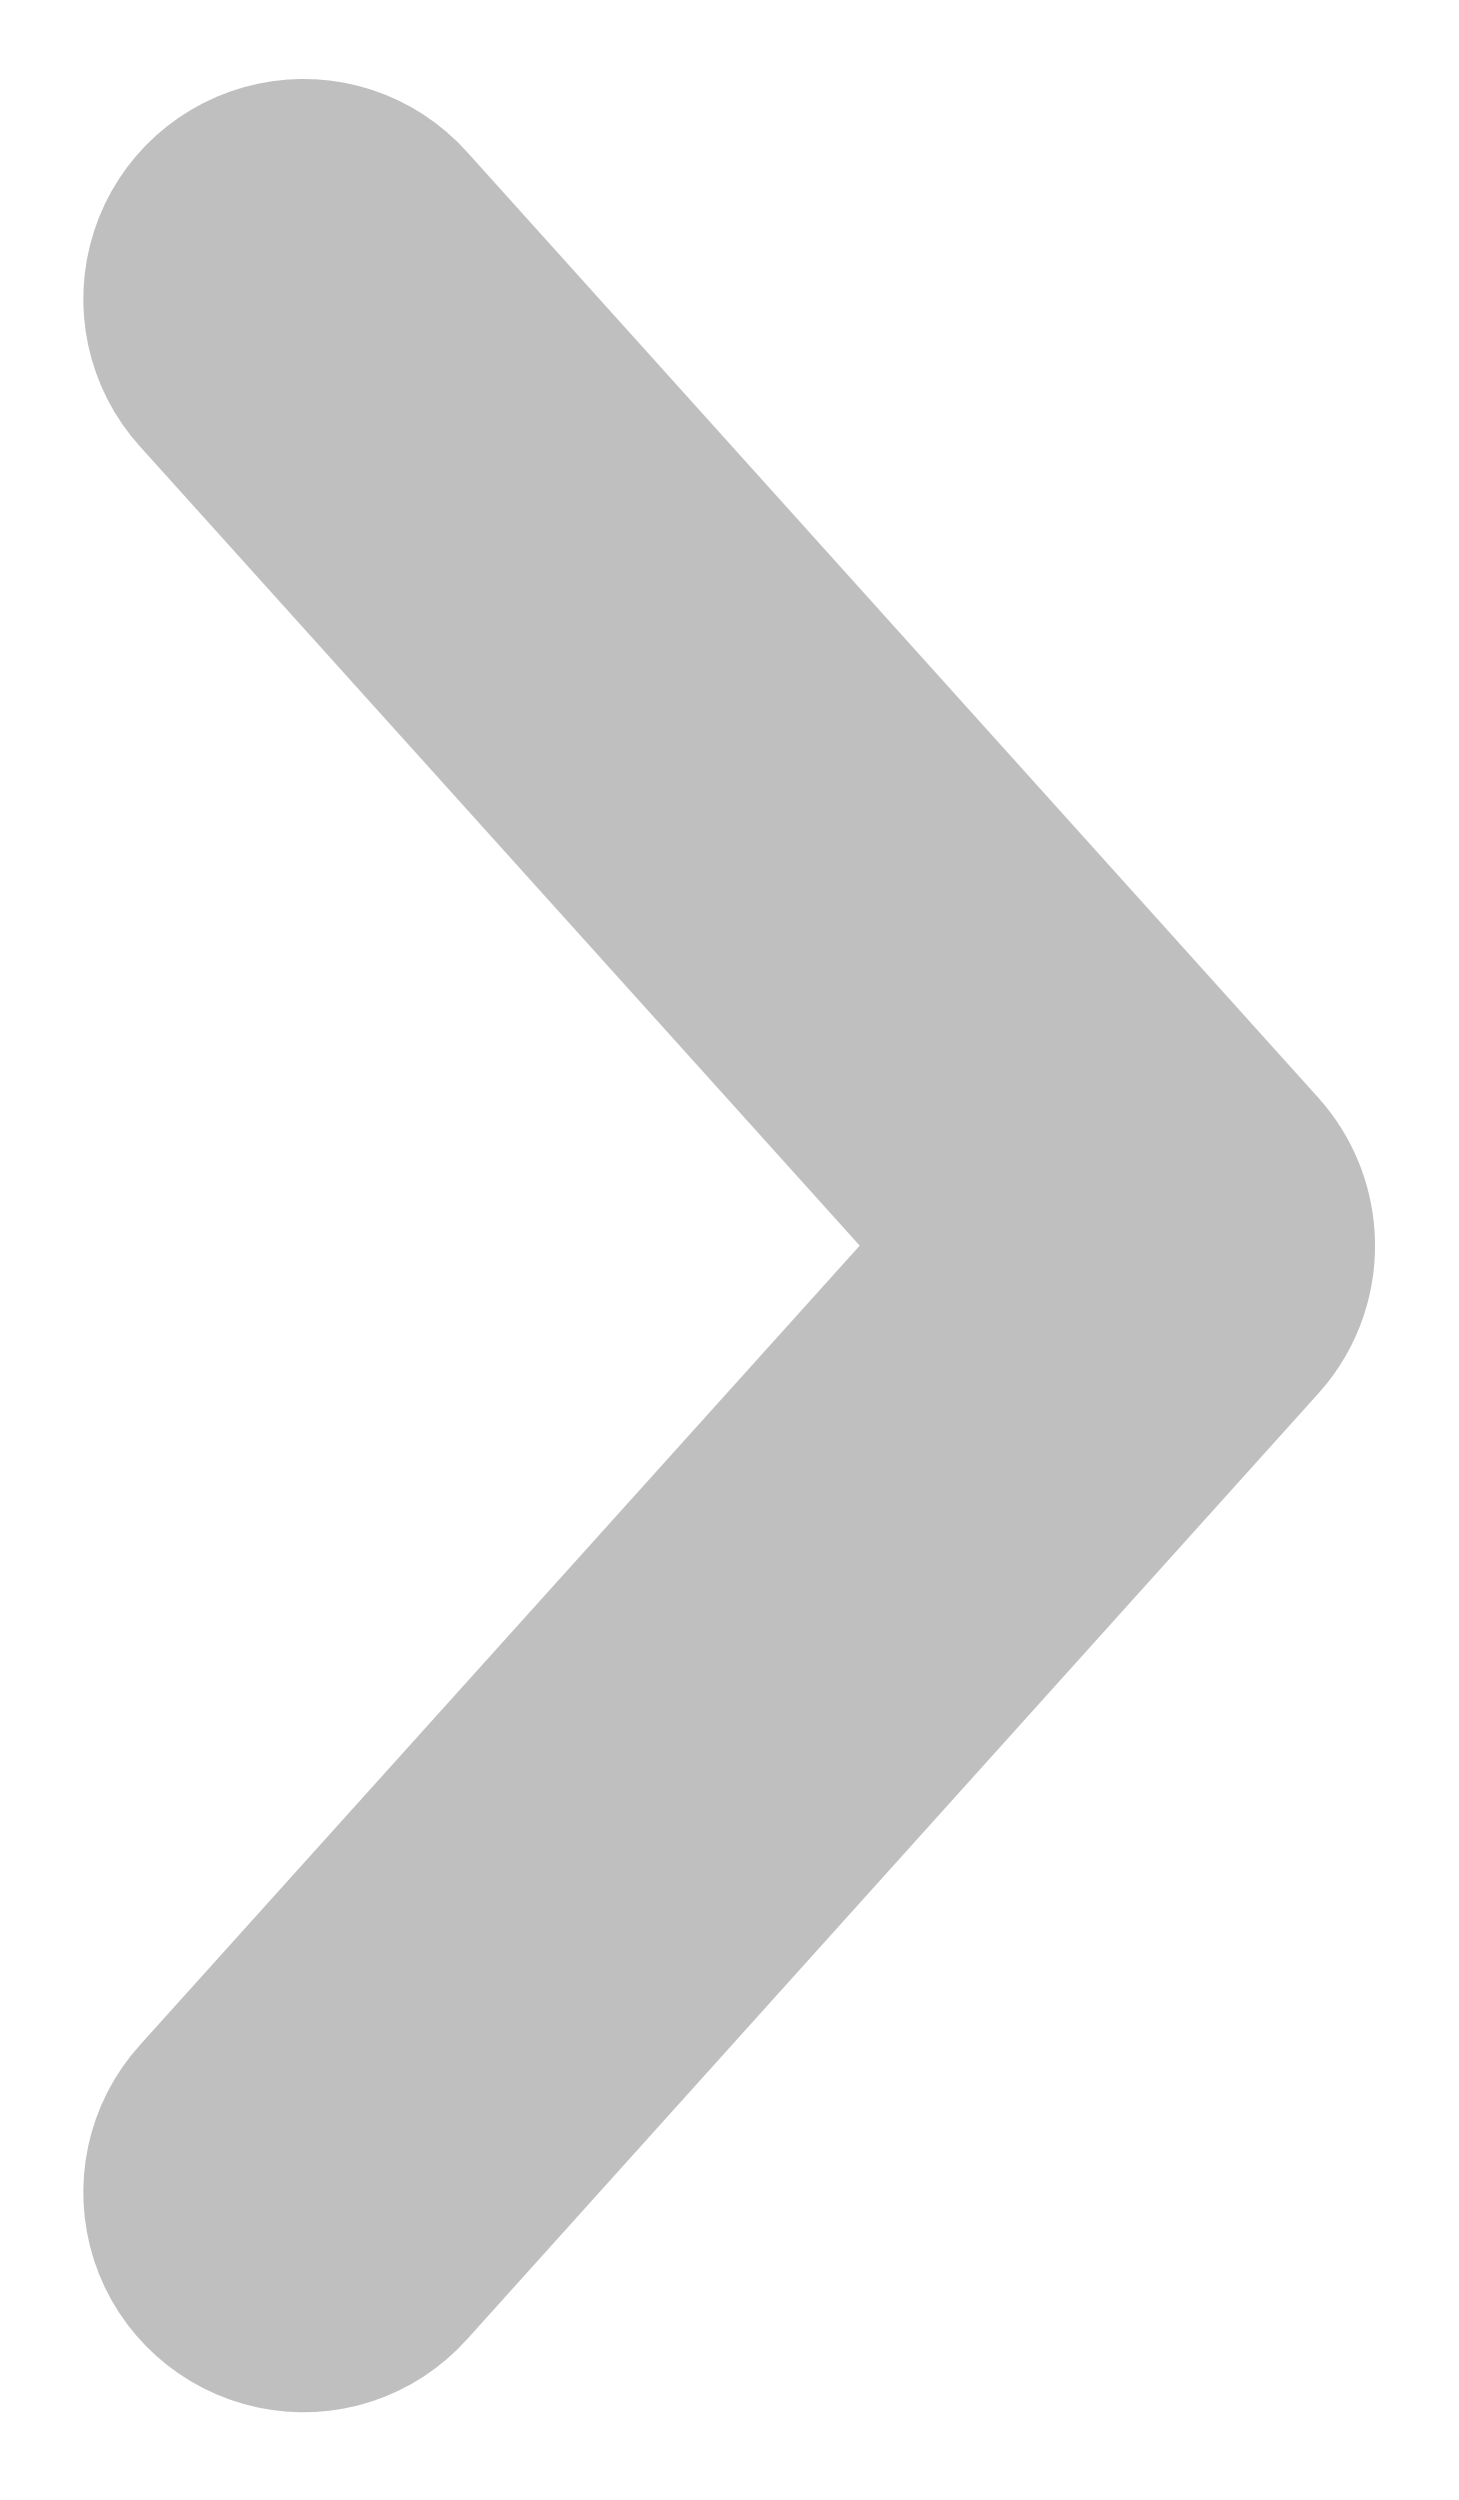
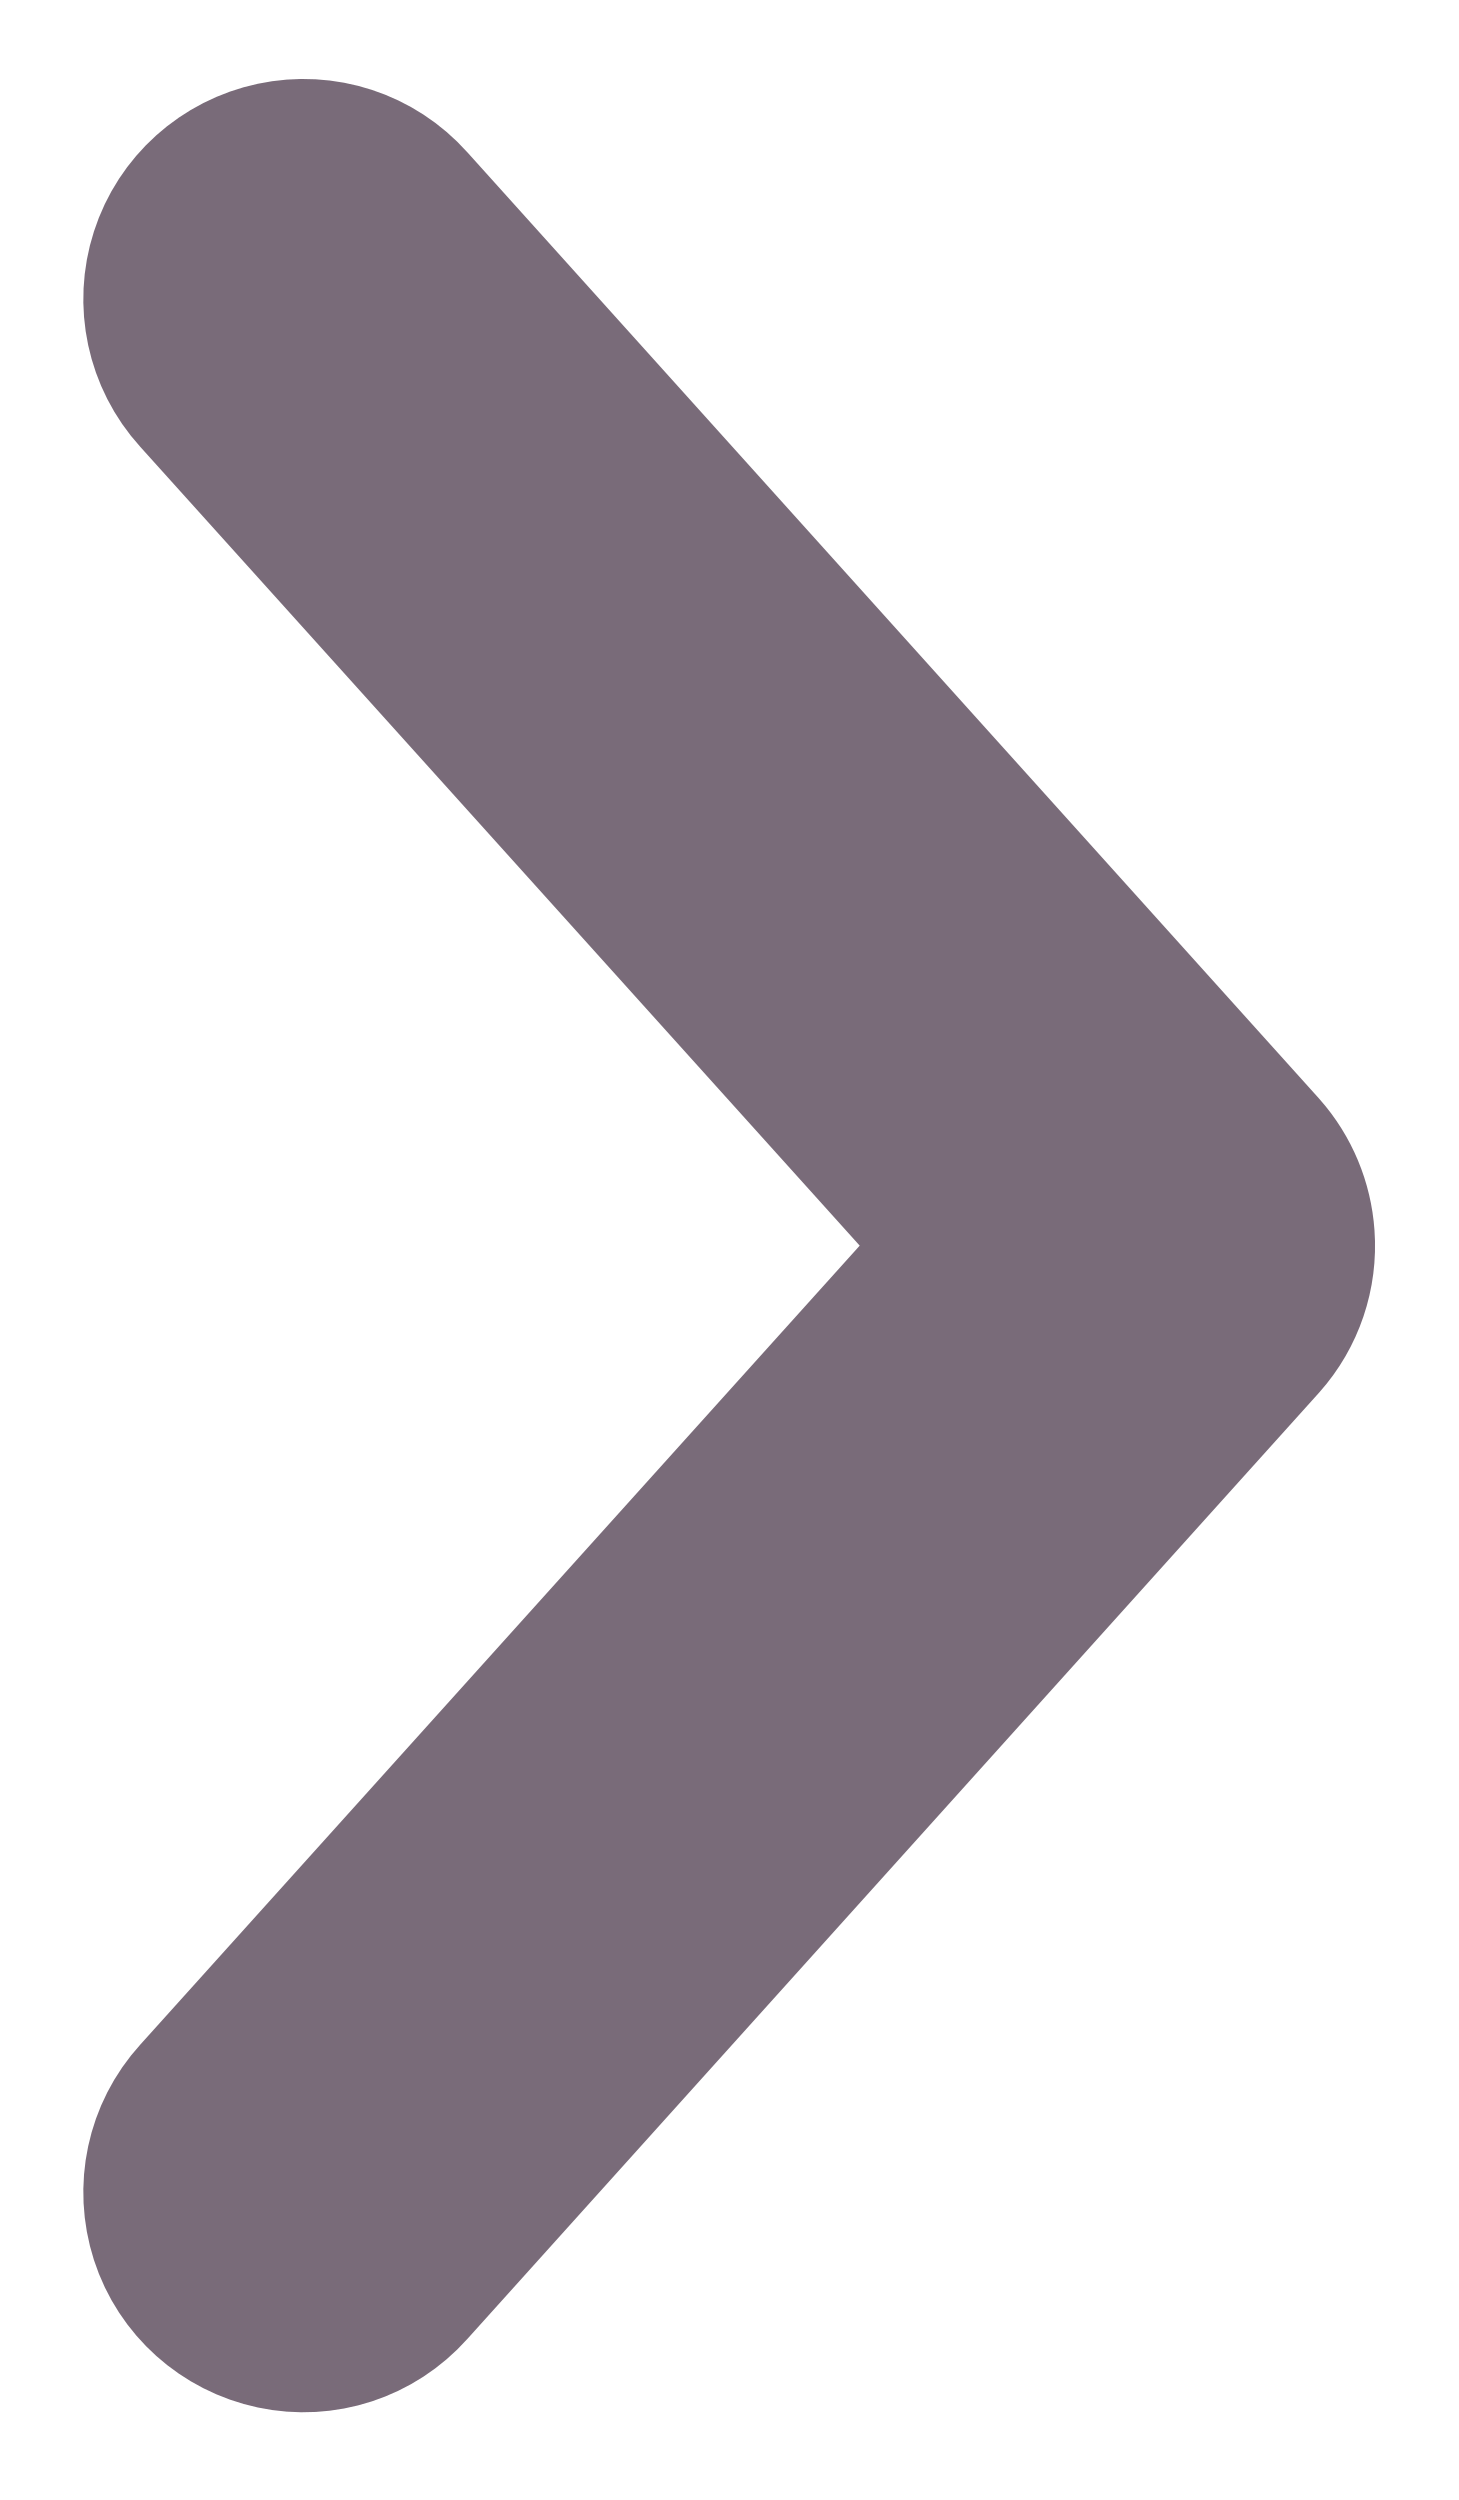
<svg xmlns="http://www.w3.org/2000/svg" width="7" height="12" viewBox="0 0 7 12" fill="none">
-   <path d="M5.999 5.947C5.992 5.846 5.952 5.75 5.885 5.674L1.796 1.131C1.687 1.009 1.522 0.955 1.362 0.989C1.202 1.023 1.072 1.139 1.022 1.295C0.972 1.45 1.008 1.621 1.118 1.742L4.934 5.979L1.118 10.217C1.008 10.338 0.972 10.508 1.022 10.664C1.072 10.819 1.202 10.935 1.362 10.969C1.522 11.003 1.687 10.949 1.796 10.827L5.885 6.284C5.967 6.192 6.008 6.07 5.999 5.947Z" fill="#BFBFBF" stroke="#BFBFBF" stroke-width="1.2" />
+   <path d="M5.999 5.947C5.992 5.846 5.952 5.75 5.885 5.674L1.796 1.131C1.687 1.009 1.522 0.955 1.362 0.989C1.202 1.023 1.072 1.139 1.022 1.295C0.972 1.45 1.008 1.621 1.118 1.742L4.934 5.979L1.118 10.217C1.008 10.338 0.972 10.508 1.022 10.664C1.072 10.819 1.202 10.935 1.362 10.969C1.522 11.003 1.687 10.949 1.796 10.827L5.885 6.284C5.967 6.192 6.008 6.07 5.999 5.947Z" fill="#BFBFBF" stroke="#796B79" stroke-width="1.2" />
</svg>
